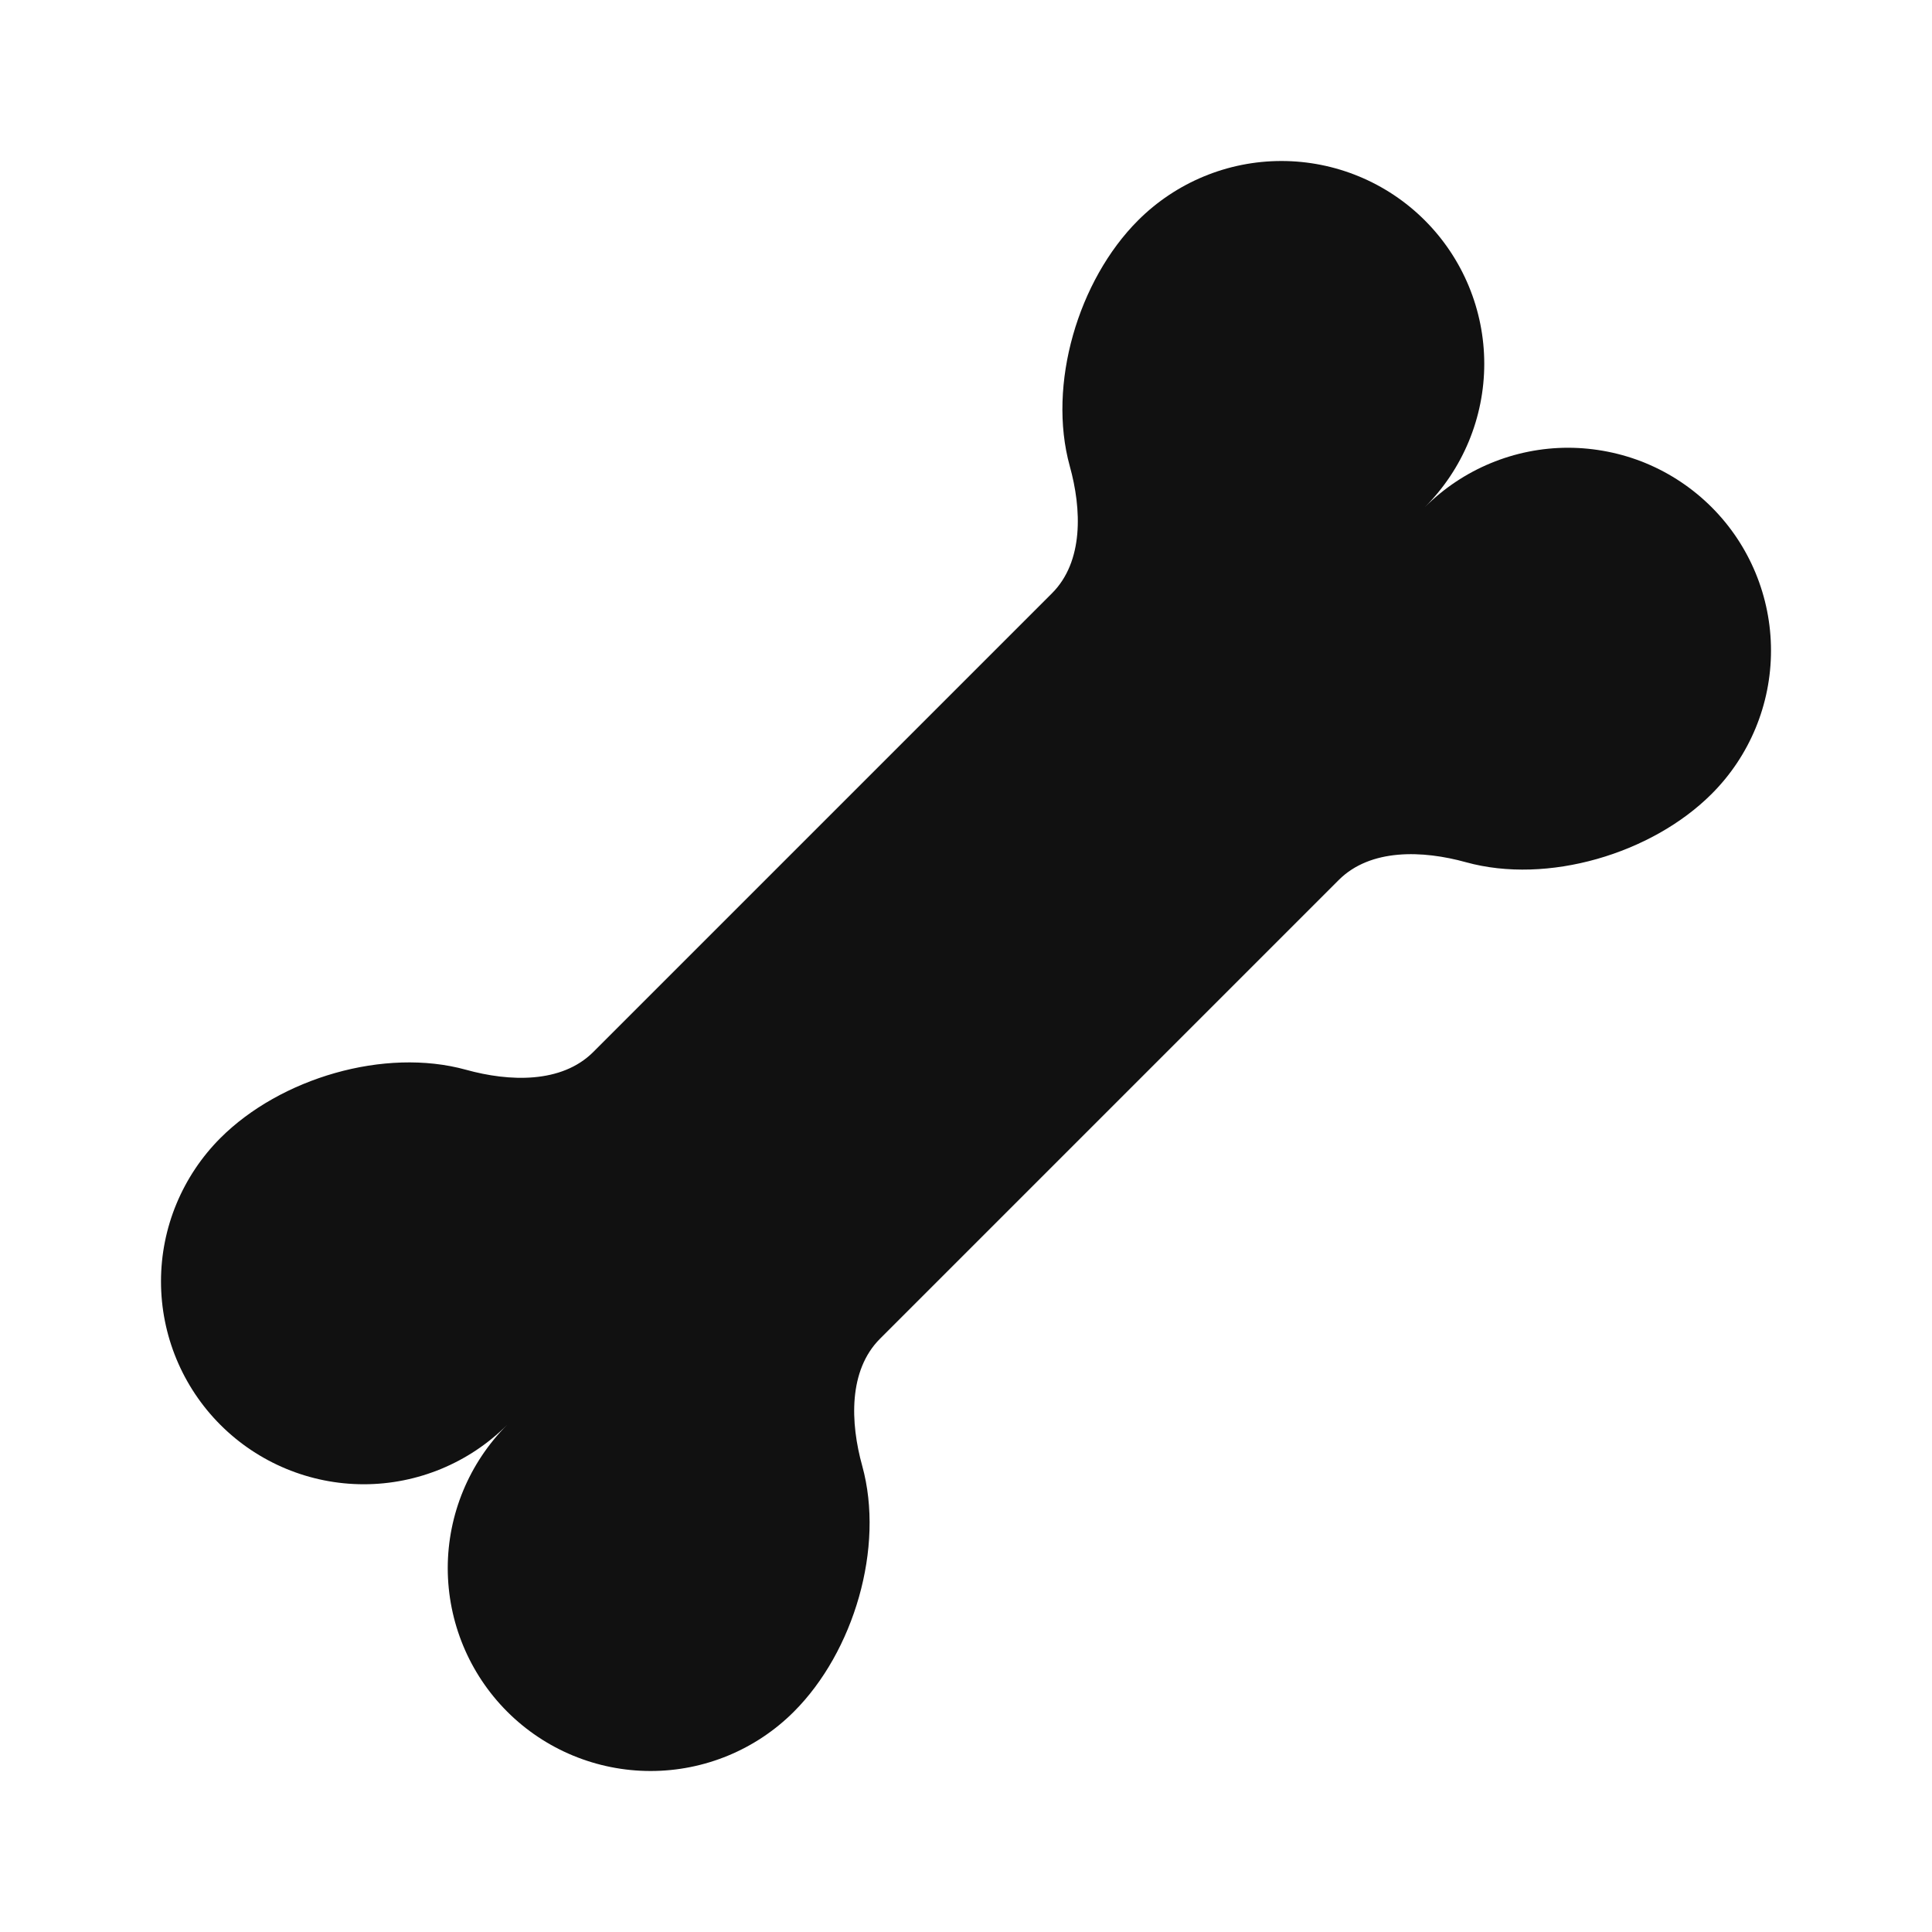
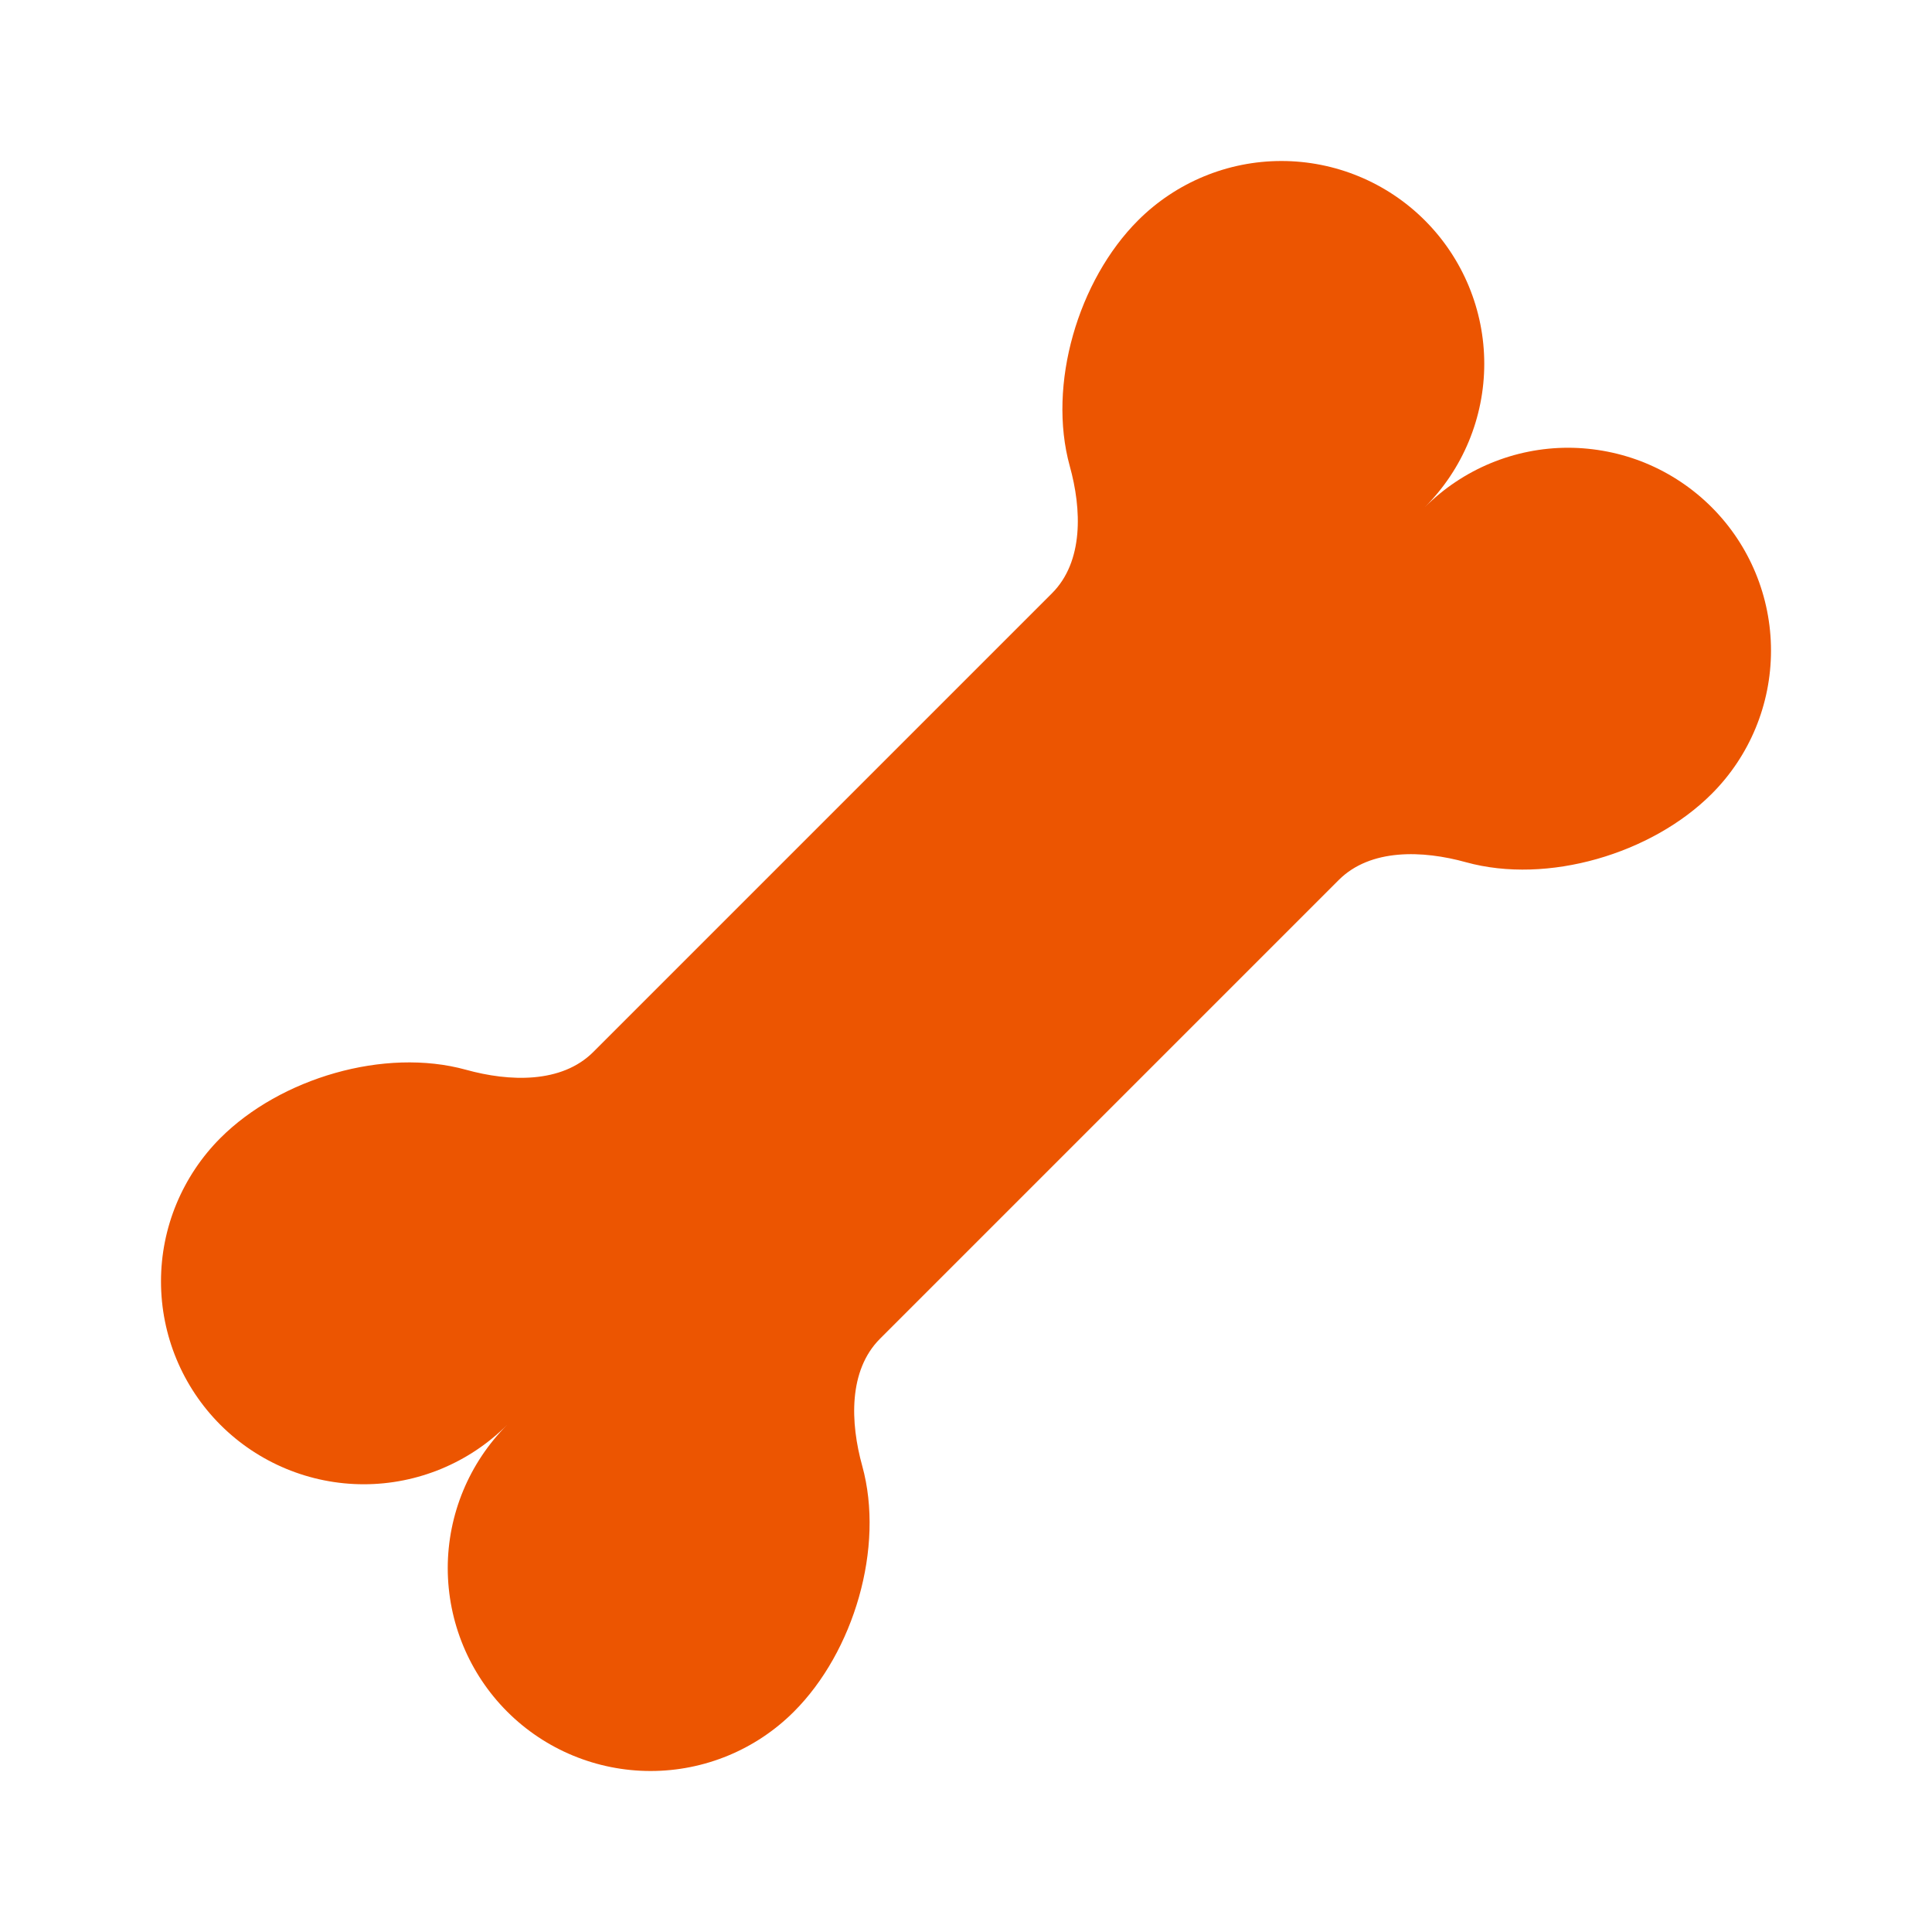
<svg xmlns="http://www.w3.org/2000/svg" width="24" height="24" viewBox="0 0 24 24" fill="none">
  <mask id="mask0_1467_507880" style="mask-type:alpha" maskUnits="userSpaceOnUse" x="2" y="2" width="20" height="21">
    <path d="M14.137 2.738C13.394 3.481 13.009 4.776 13.289 5.79C13.438 6.326 13.462 6.975 13.069 7.369L7.369 13.069C6.975 13.462 6.326 13.438 5.789 13.289C4.776 13.009 3.481 13.394 2.738 14.137C2.504 14.371 2.319 14.649 2.192 14.954C2.065 15.26 2 15.587 2 15.918C2 16.586 2.265 17.227 2.738 17.7C3.21 18.172 3.851 18.438 4.519 18.438C5.187 18.438 5.828 18.172 6.3 17.7C5.828 18.173 5.562 18.813 5.562 19.481C5.563 20.149 5.828 20.79 6.301 21.263C6.773 21.735 7.414 22 8.082 22C8.75 22 9.391 21.735 9.863 21.262C10.606 20.519 10.991 19.224 10.711 18.21C10.562 17.674 10.538 17.025 10.931 16.631L16.631 10.931C17.025 10.538 17.674 10.562 18.211 10.711C19.224 10.991 20.519 10.606 21.262 9.863C21.735 9.391 22 8.75 22 8.082C22 7.414 21.735 6.773 21.263 6.301C21.029 6.067 20.751 5.881 20.445 5.754C20.14 5.628 19.812 5.563 19.481 5.562C18.813 5.562 18.173 5.828 17.7 6.3C18.172 5.828 18.438 5.187 18.438 4.519C18.438 3.851 18.172 3.21 17.7 2.738C17.227 2.265 16.586 2 15.918 2C15.25 2 14.609 2.266 14.137 2.738Z" fill="#111111" />
  </mask>
  <g mask="url(#mask0_1467_507880)">
-     <rect width="24" height="24" fill="#111111" />
+     <rect width="24" height="24" fill="#EC5501" />
  </g>
</svg>
